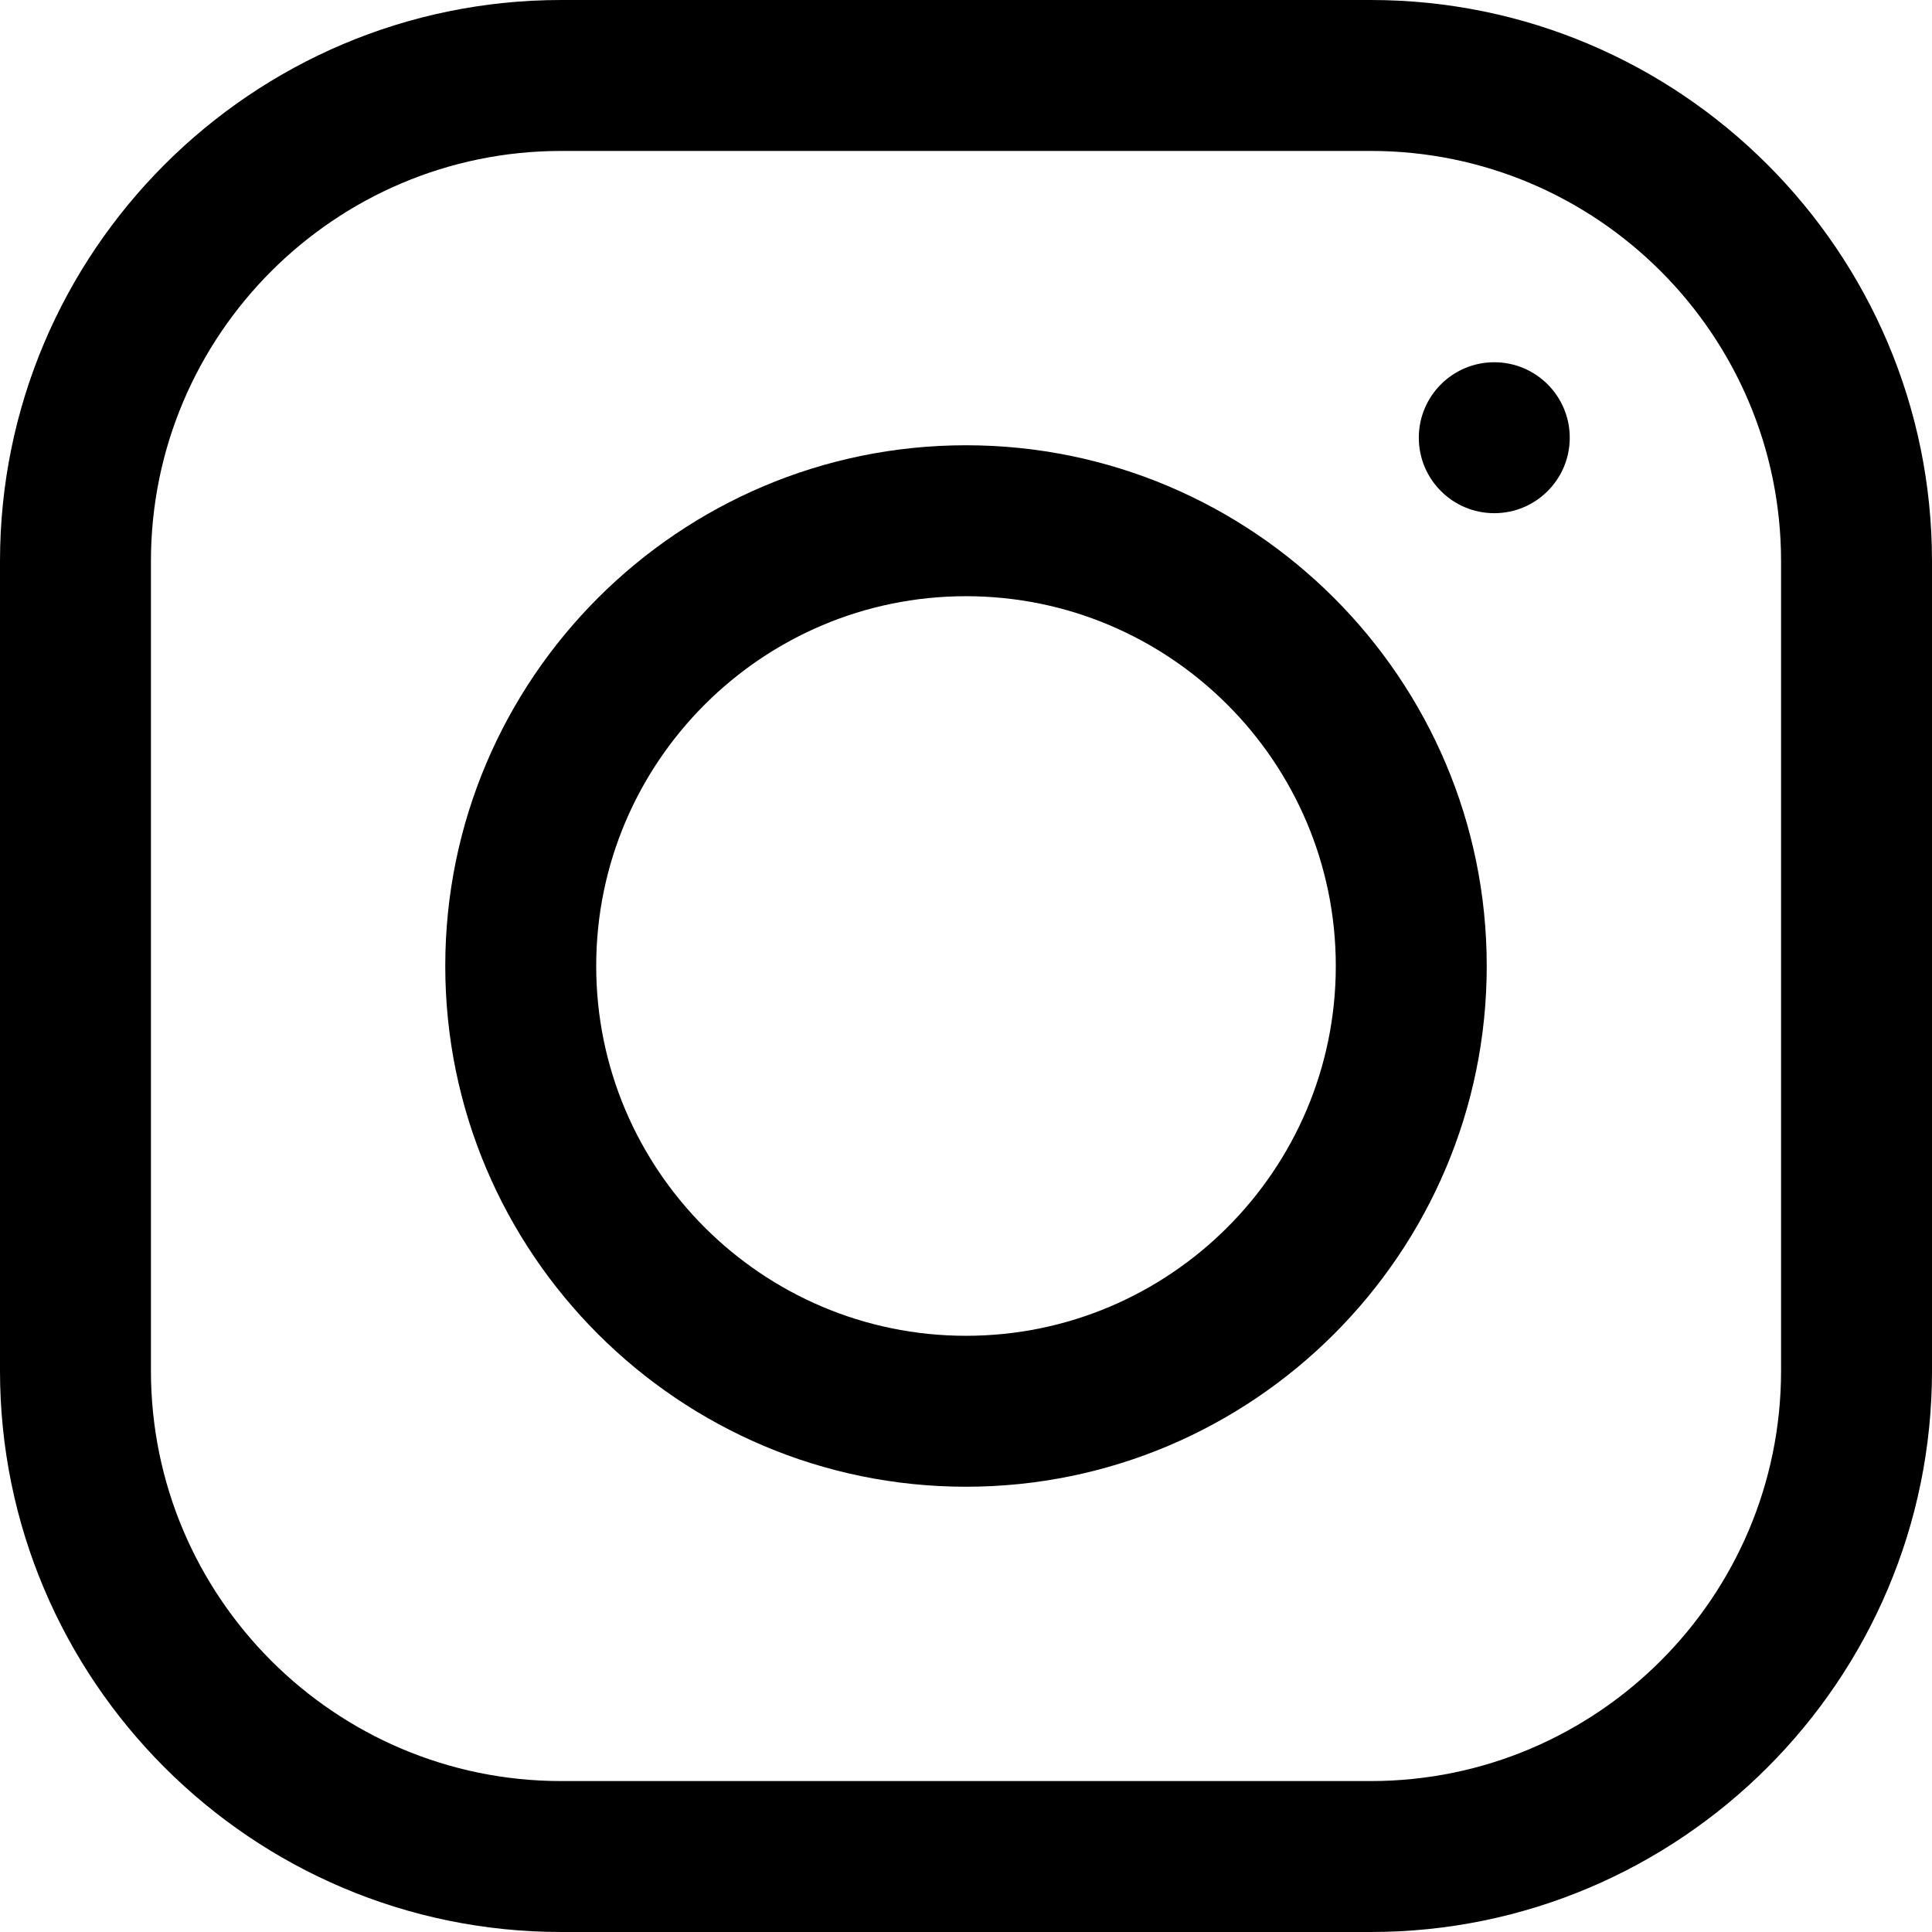
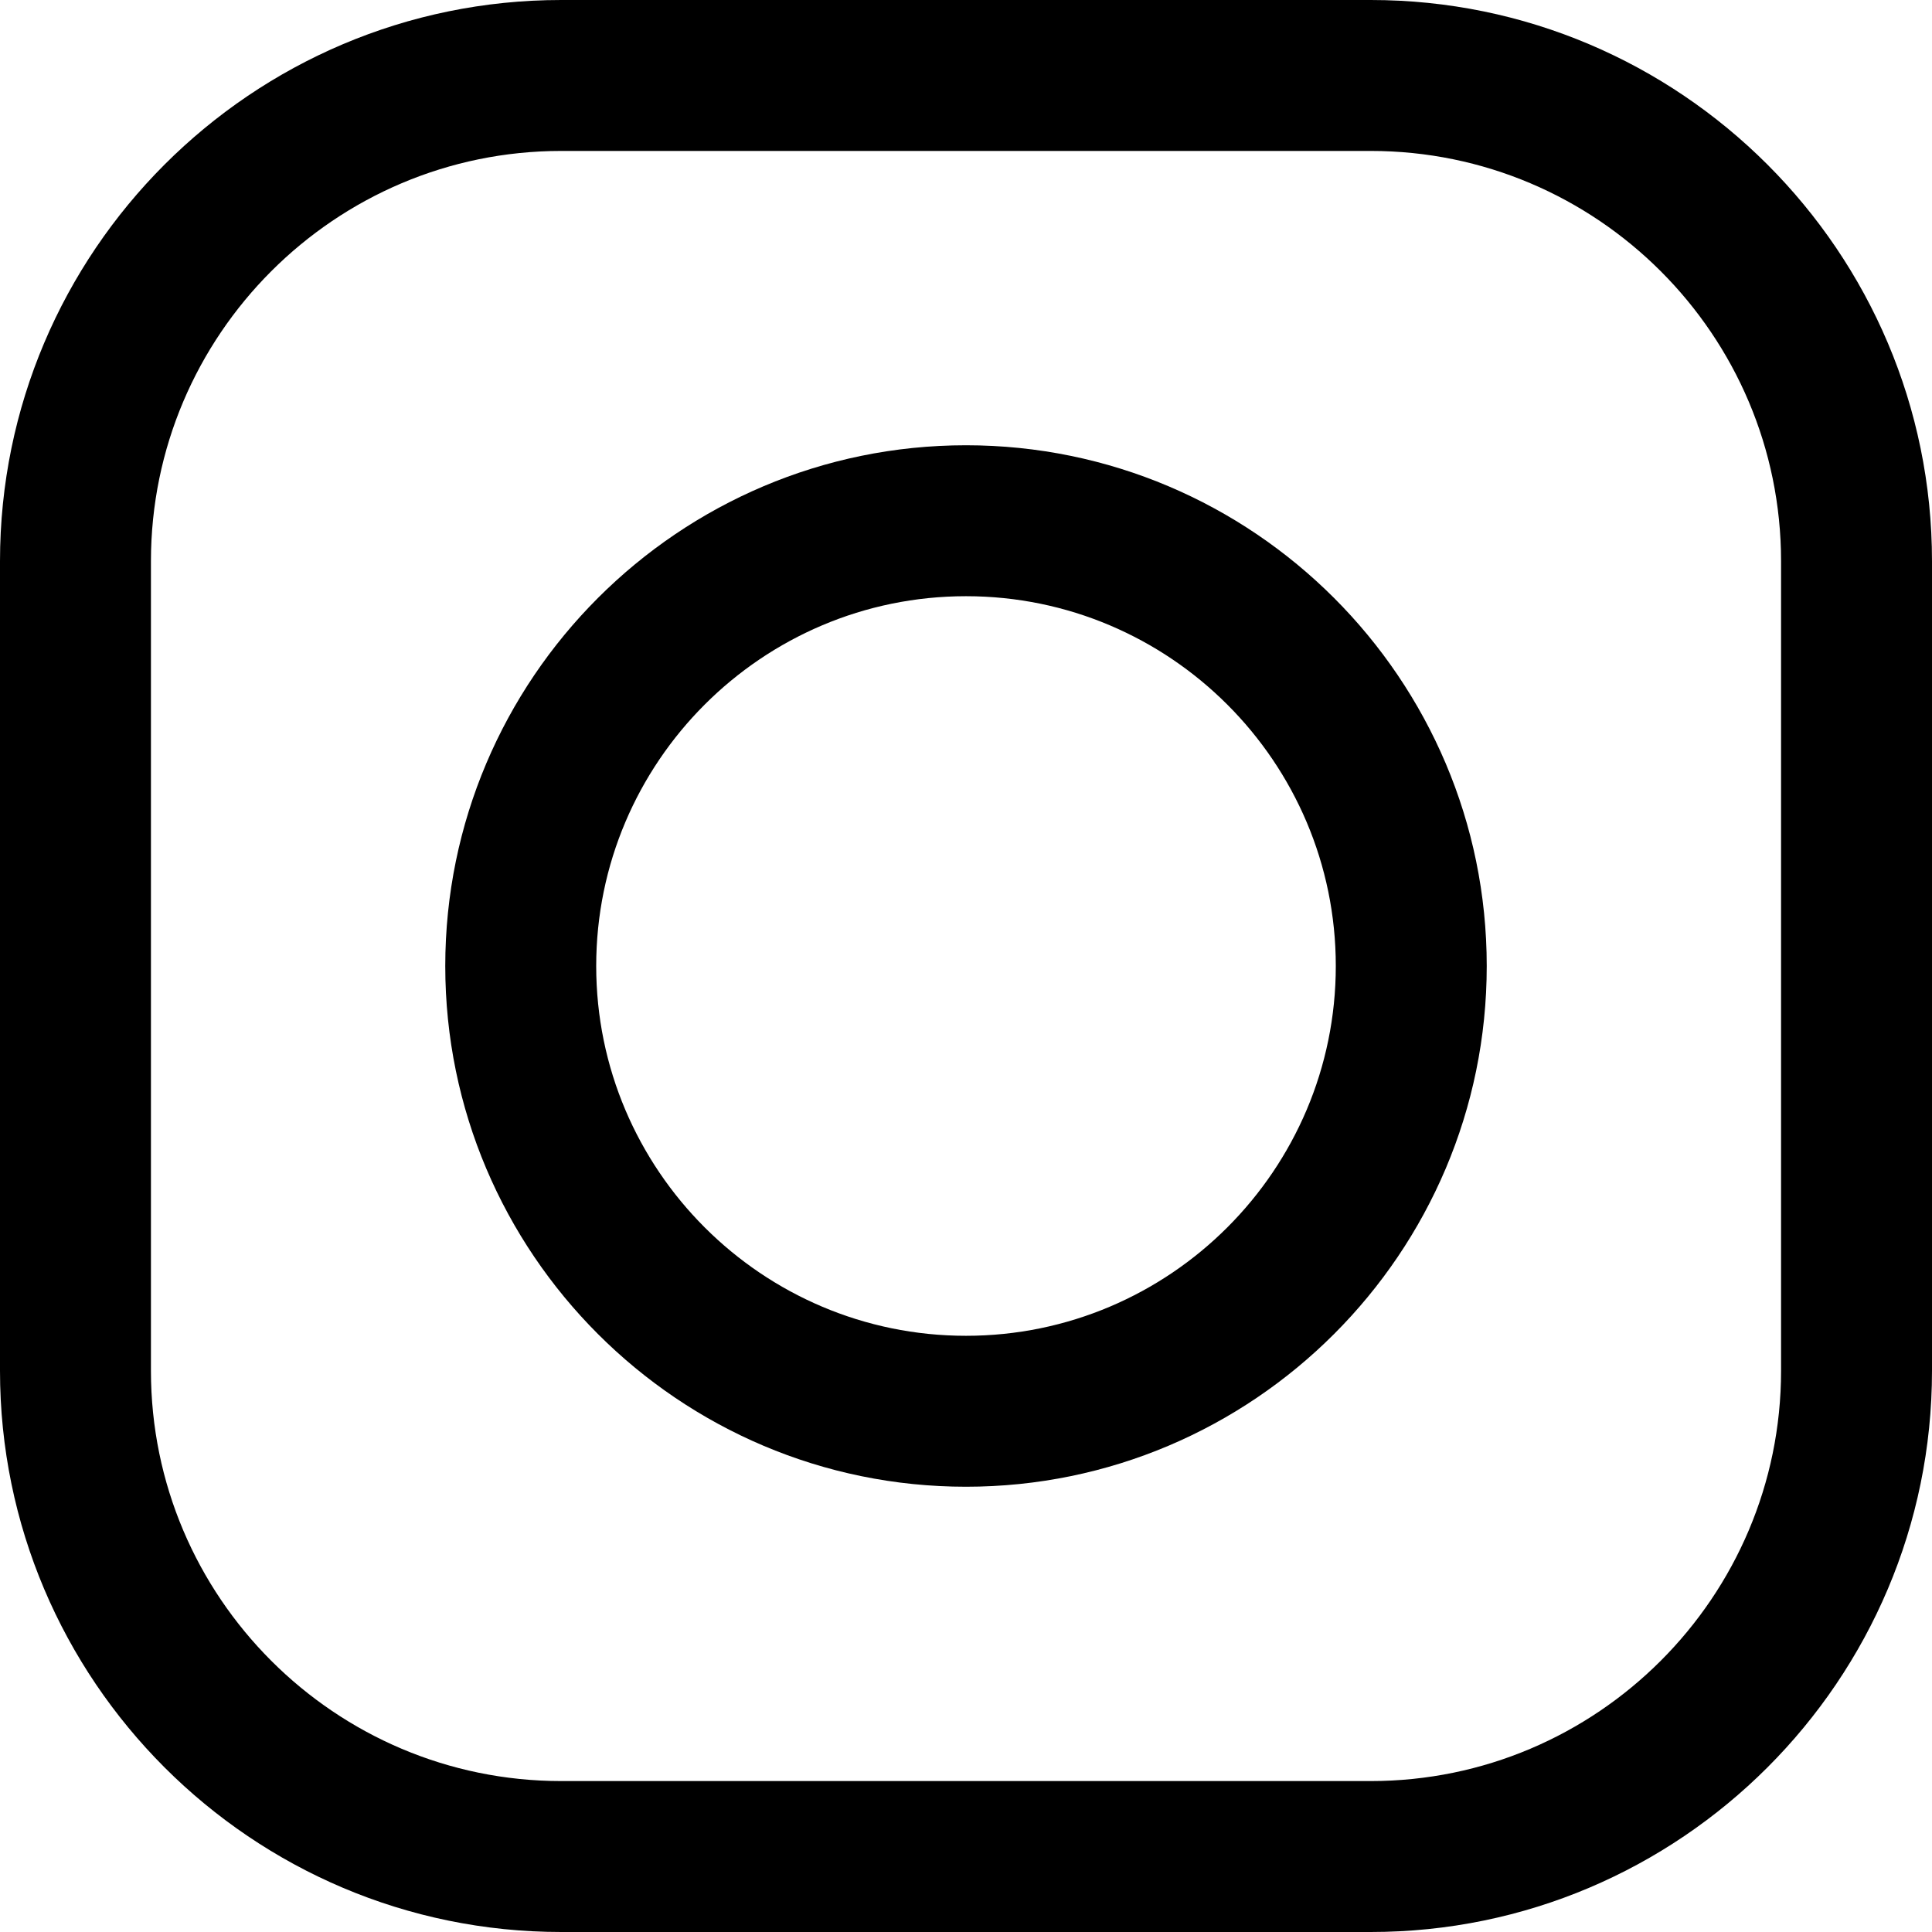
<svg xmlns="http://www.w3.org/2000/svg" version="1.1" id="Capa_1" x="0px" y="0px" viewBox="0 0 512 512" style="enable-background:new 0 0 512 512;" xml:space="preserve">
  <g>
    <g>
      <path d="M363.273,0H148.728C66.719,0,0,66.719,0,148.728v214.544C0,445.281,66.719,512,148.728,512h214.544    C445.281,512,512,445.281,512,363.273V148.728C512,66.719,445.281,0,363.273,0z M472,363.272C472,423.225,423.225,472,363.273,472    H148.728C88.775,472,40,423.225,40,363.273V148.728C40,88.775,88.775,40,148.728,40h214.544C423.225,40,472,88.775,472,148.728    V363.272z" />
    </g>
  </g>
  <g>
    <g>
      <path d="M256,118c-76.094,0-138,61.906-138,138s61.906,138,138,138s138-61.906,138-138S332.094,118,256,118z M256,354    c-54.037,0-98-43.963-98-98s43.963-98,98-98s98,43.963,98,98S310.037,354,256,354z" />
    </g>
  </g>
  <g>
-     <g>
-       <circle cx="396" cy="116" r="20" />
-     </g>
-   </g>
+ 	
+ </g>
  <g>
</g>
  <g>
</g>
  <g>
</g>
  <g>
</g>
  <g>
</g>
  <g>
</g>
  <g>
</g>
  <g>
</g>
  <g>
</g>
  <g>
</g>
  <g>
</g>
  <g>
</g>
  <g>
</g>
  <g>
</g>
  <g>
</g>
</svg>
